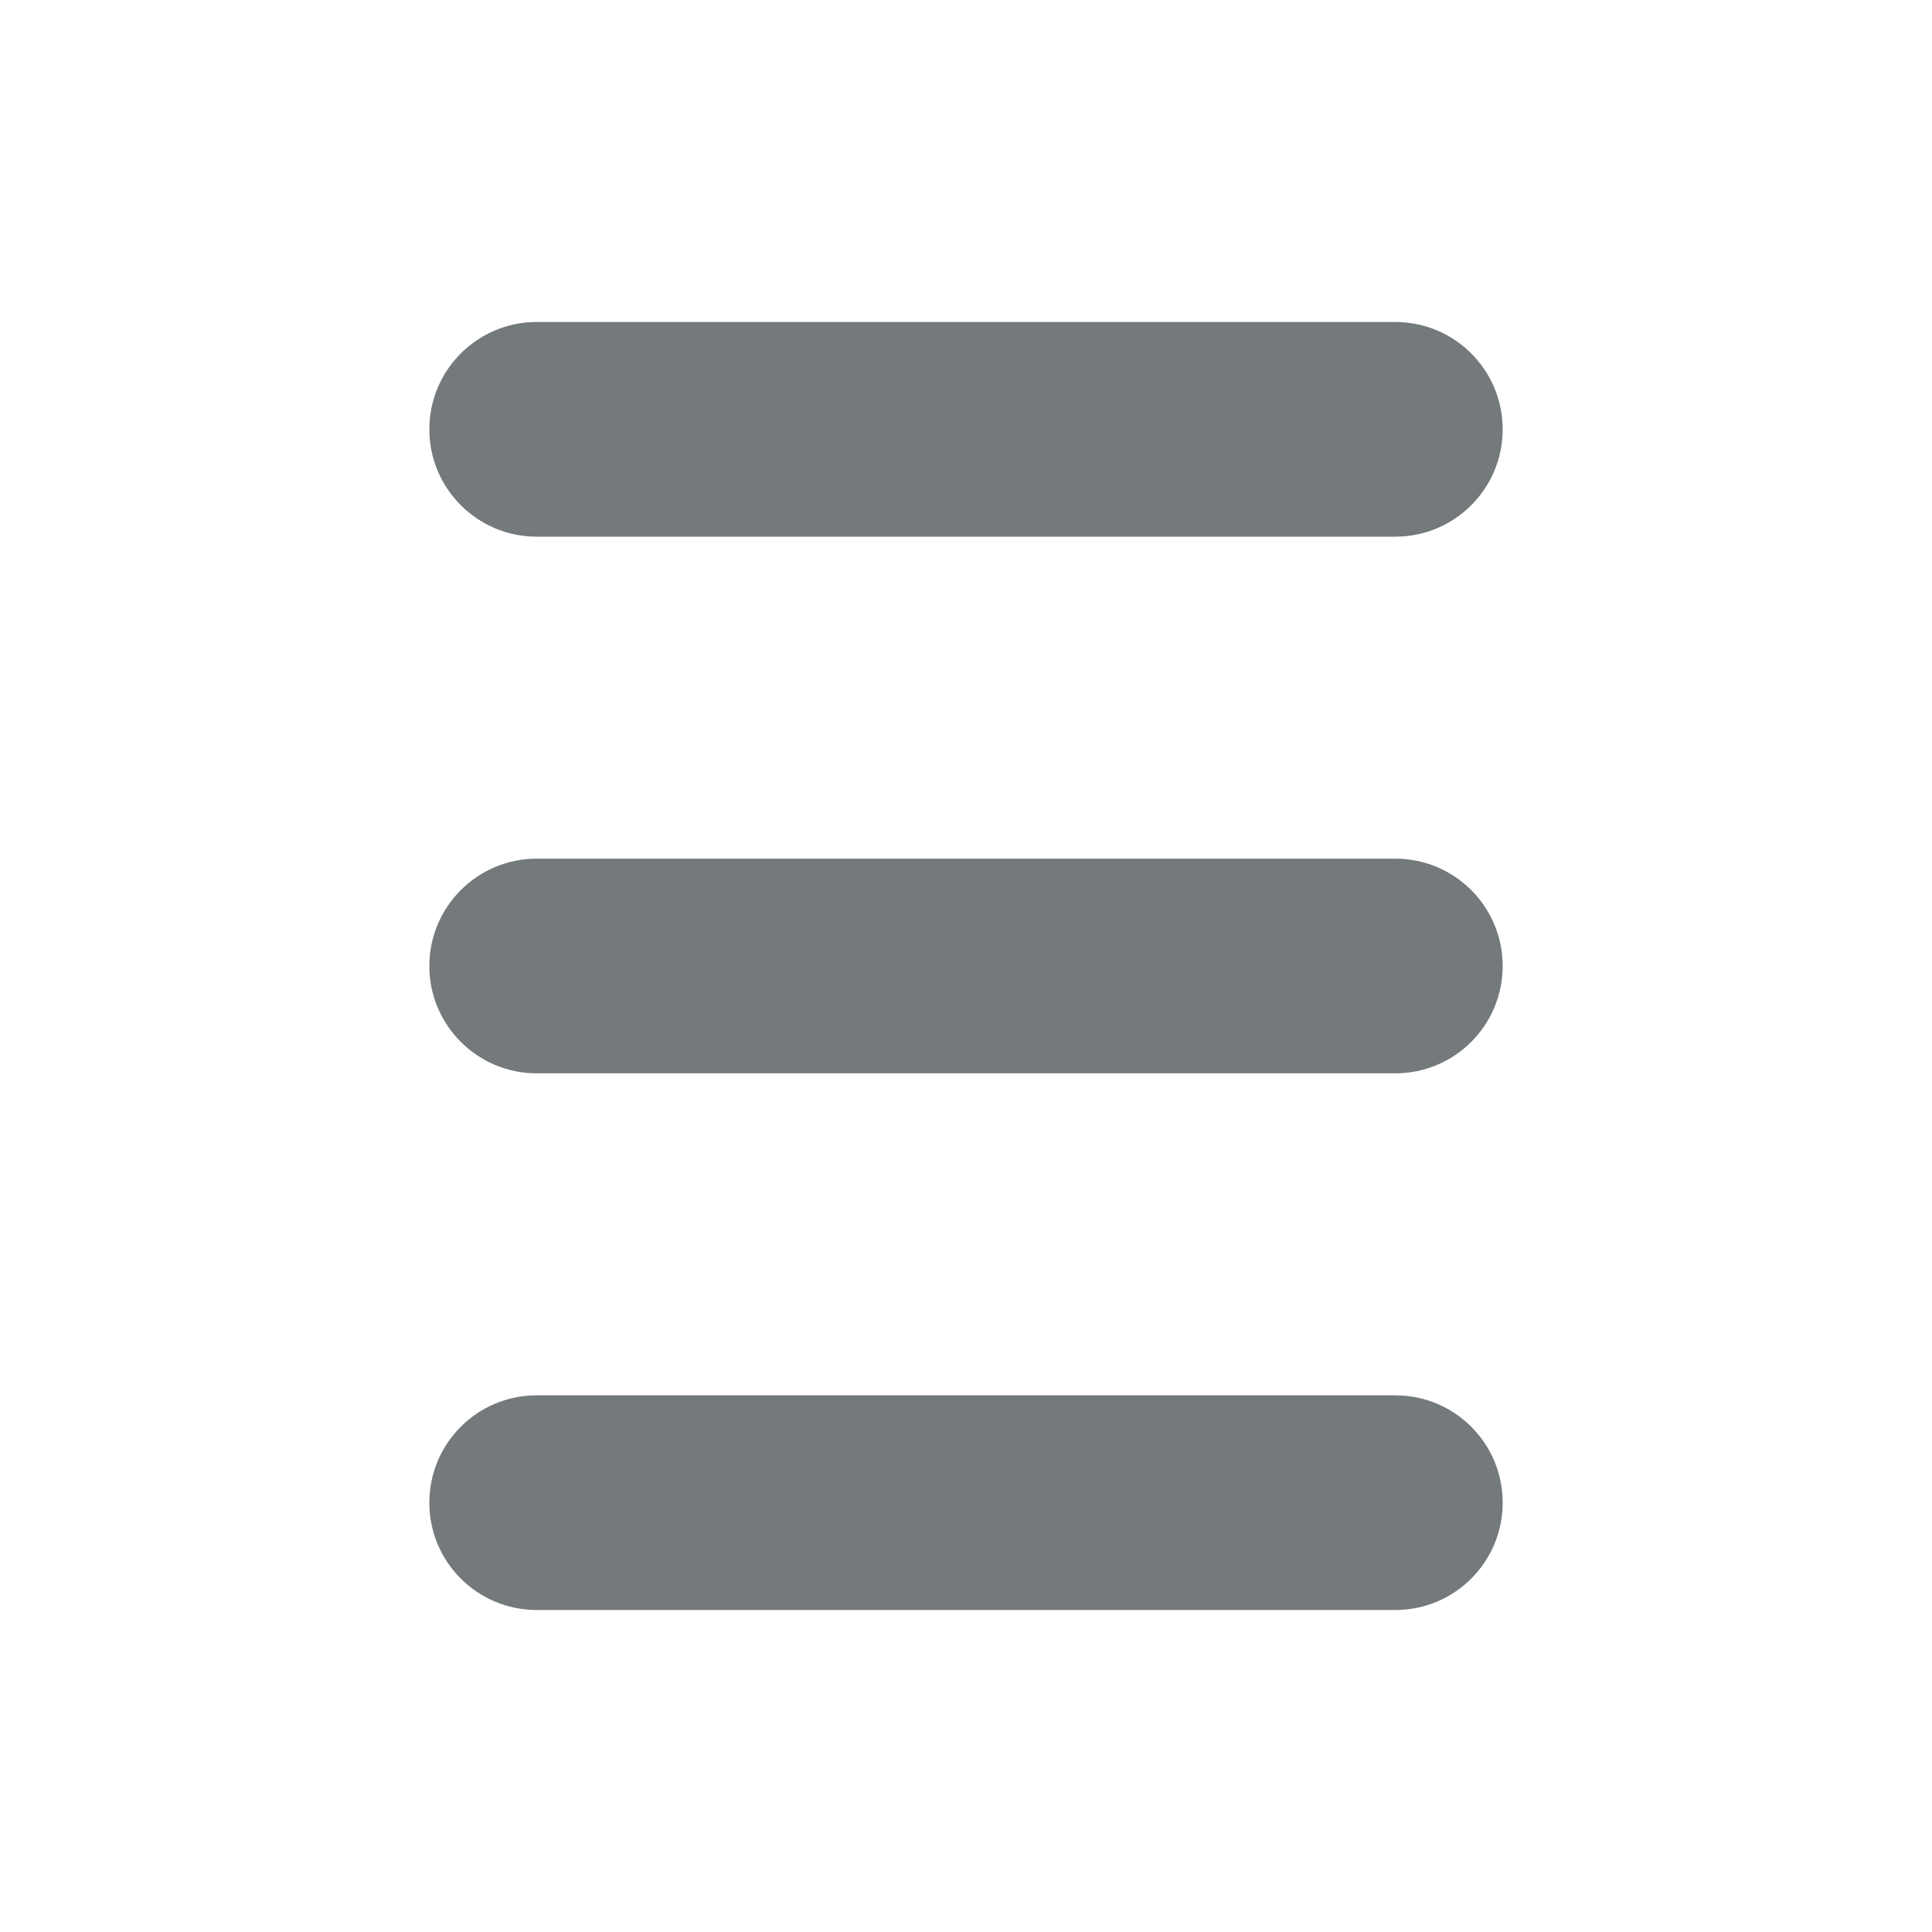
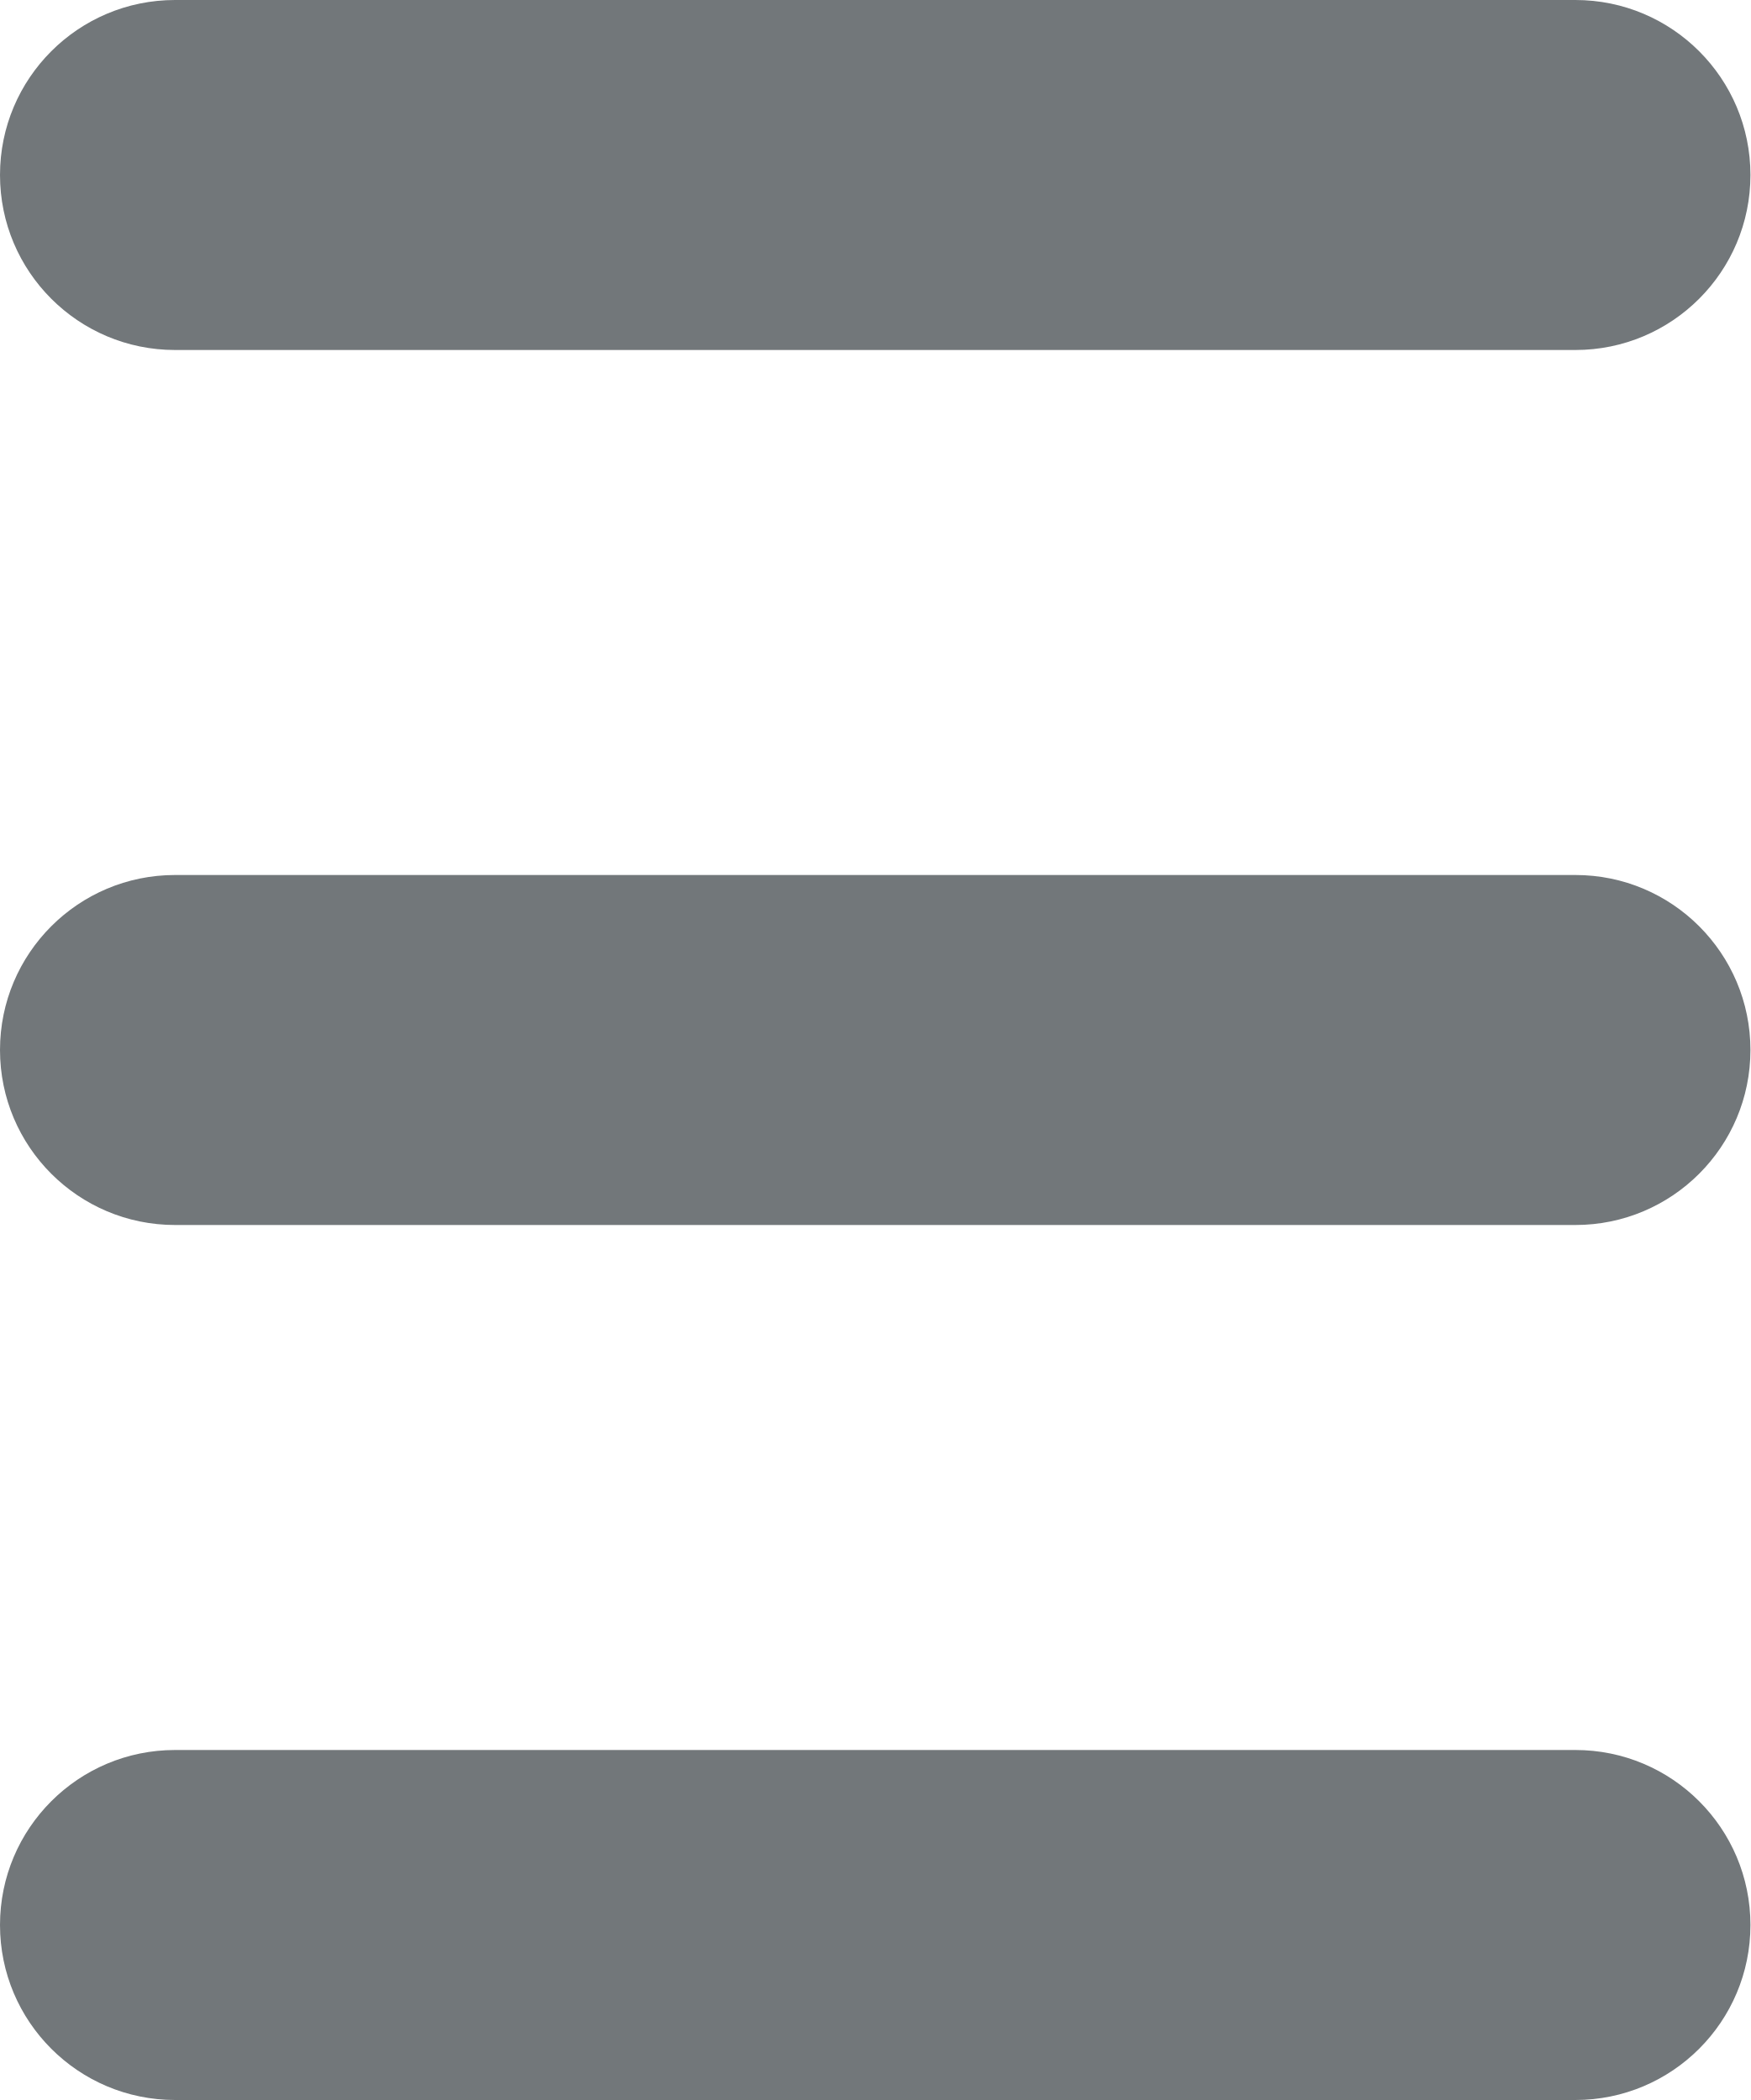
- <svg xmlns="http://www.w3.org/2000/svg" viewBox="0 0 18 18">
-   <path fill="#74797C" d="M13 5H5c-.552 0-1-.448-1-1s.448-1 1-1h8c.553 0 1 .448 1 1s-.447 1-1 1zm0 5H5c-.552 0-1-.448-1-1s.448-1 1-1h8c.553 0 1 .448 1 1s-.447 1-1 1zm0 5H5c-.552 0-1-.447-1-1s.448-1 1-1h8c.553 0 1 .447 1 1s-.447 1-1 1z" />
+ <svg xmlns="http://www.w3.org/2000/svg" viewBox="0 0 10 12">
+   <path fill="#72777a" d="M9 2H1a1 1 0 0 1 0-2h8a1 1 0 0 1 0 2zM9 7H1a1 1 0 0 1 0-2h8a1 1 0 0 1 0 2zM9 12H1a1 1 0 0 1 0-2h8a1 1 0 0 1 0 2z" />
</svg>
